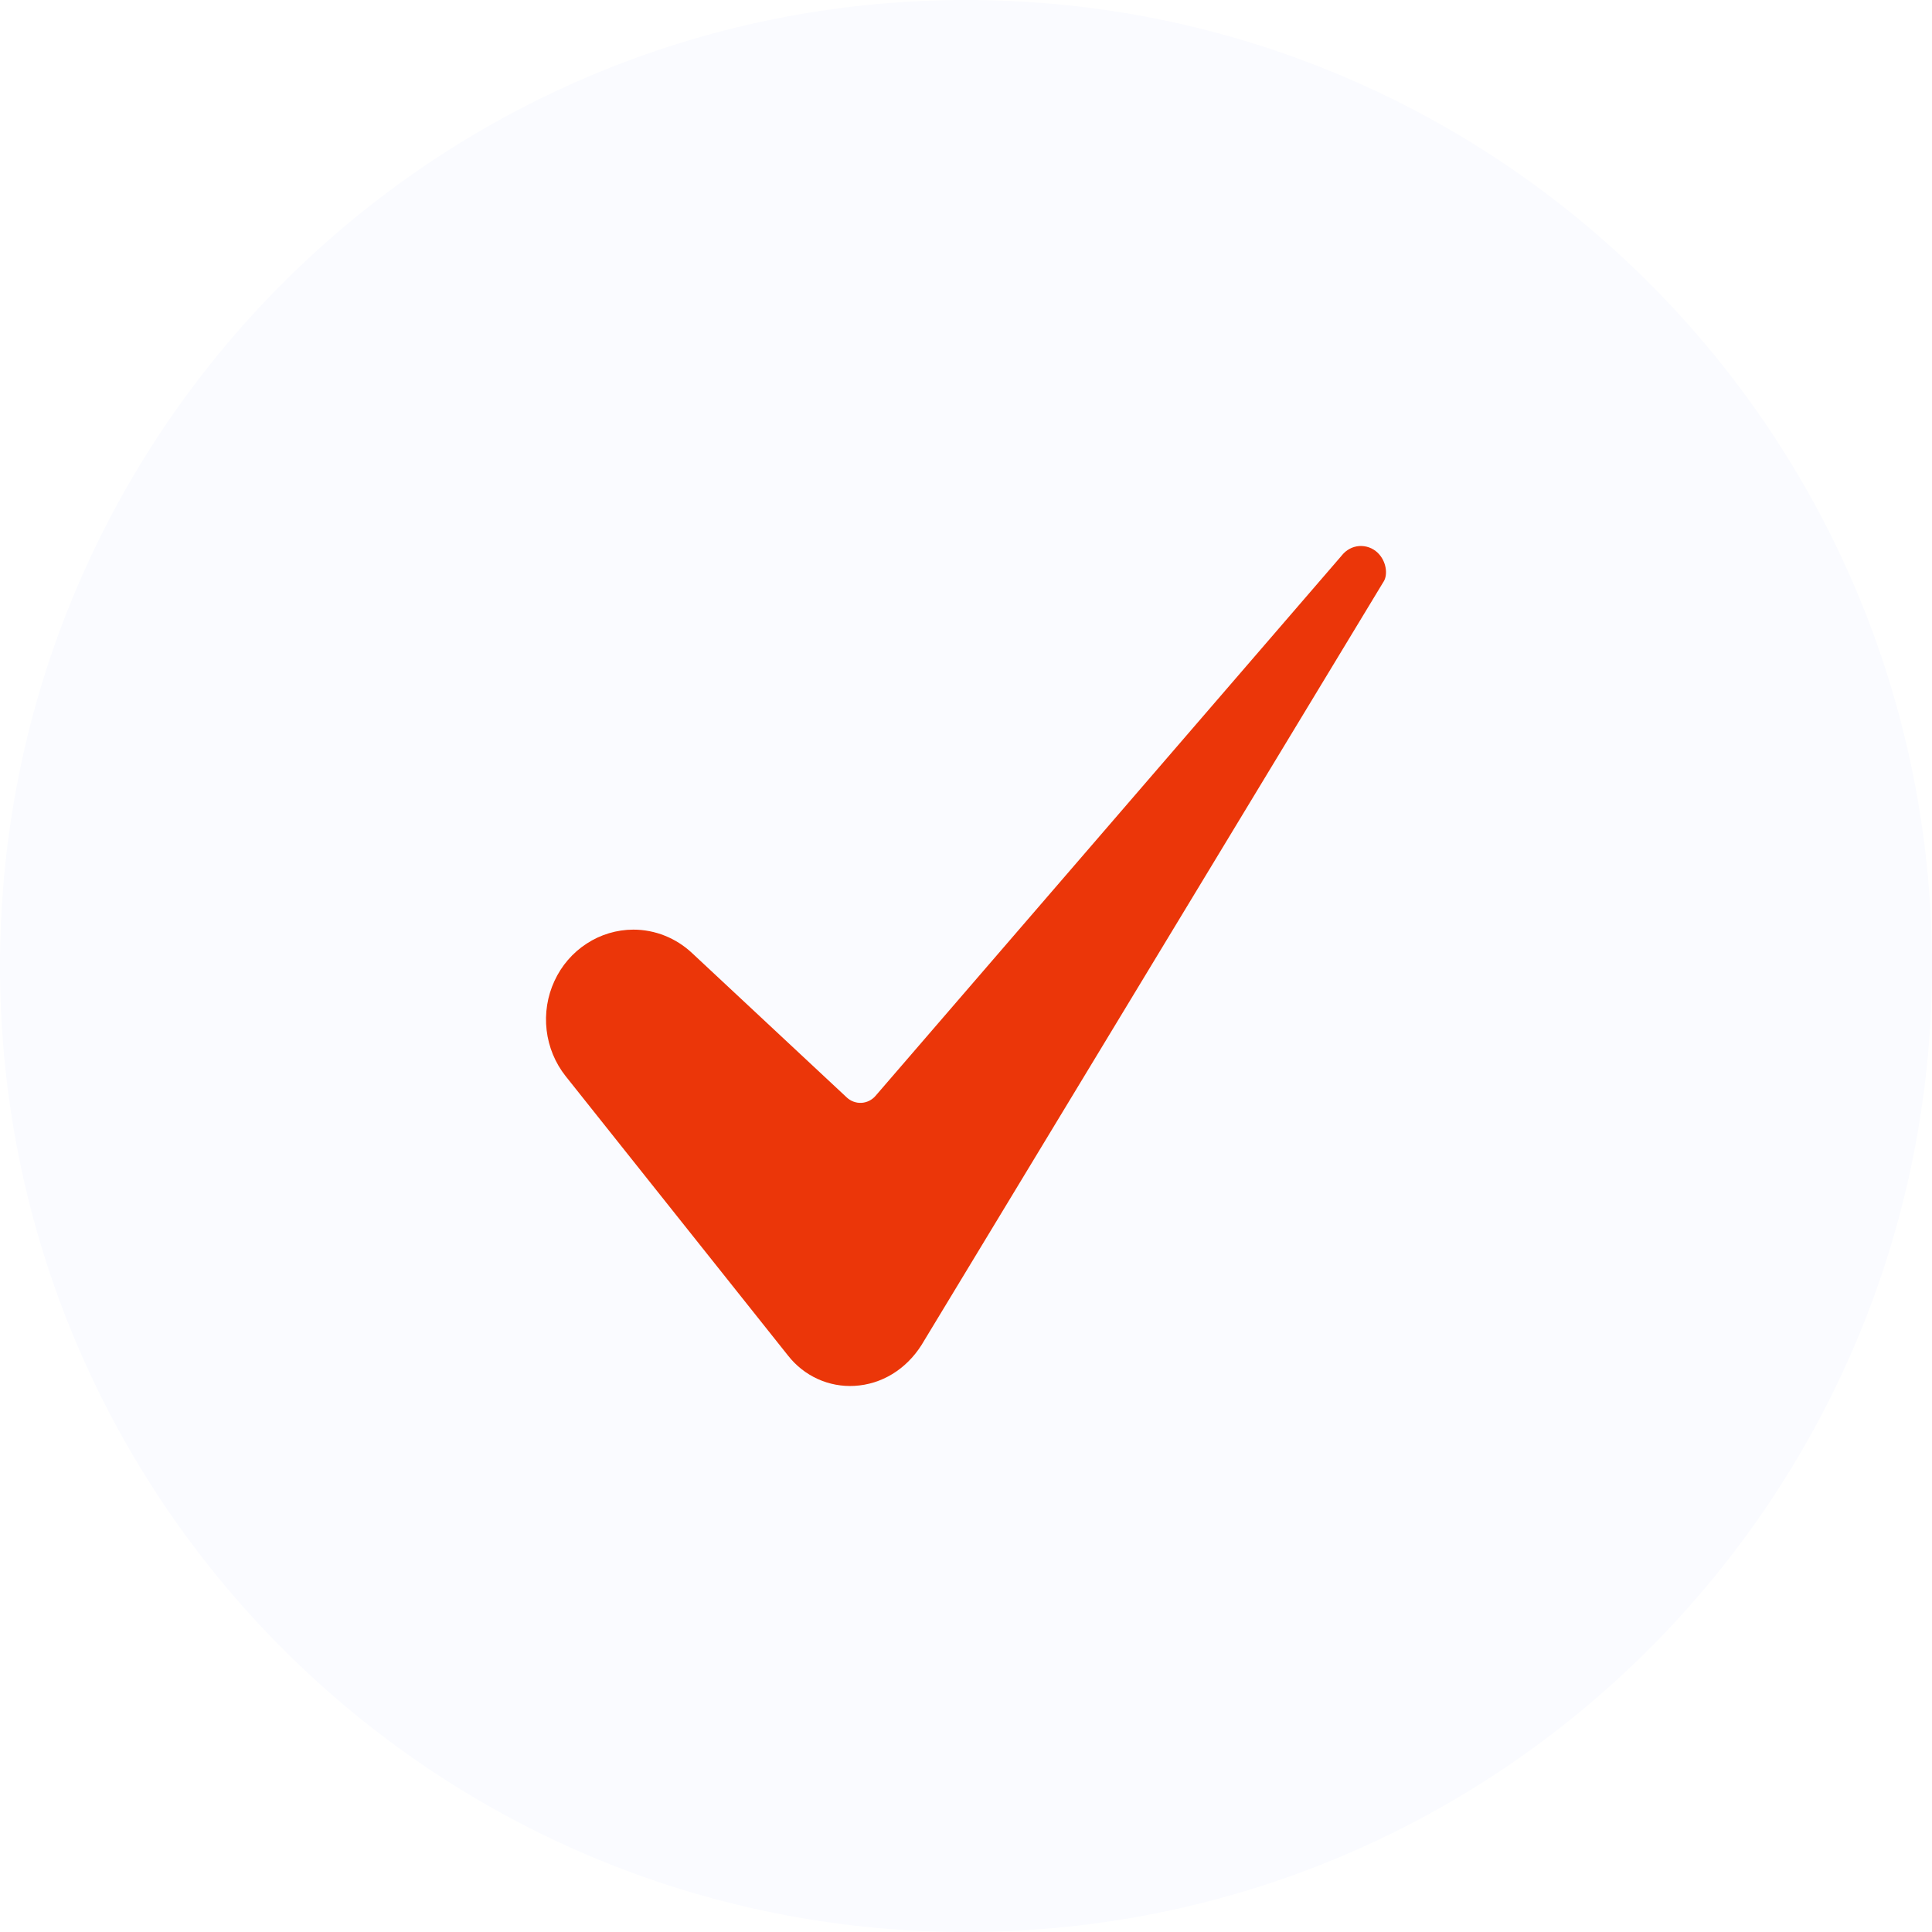
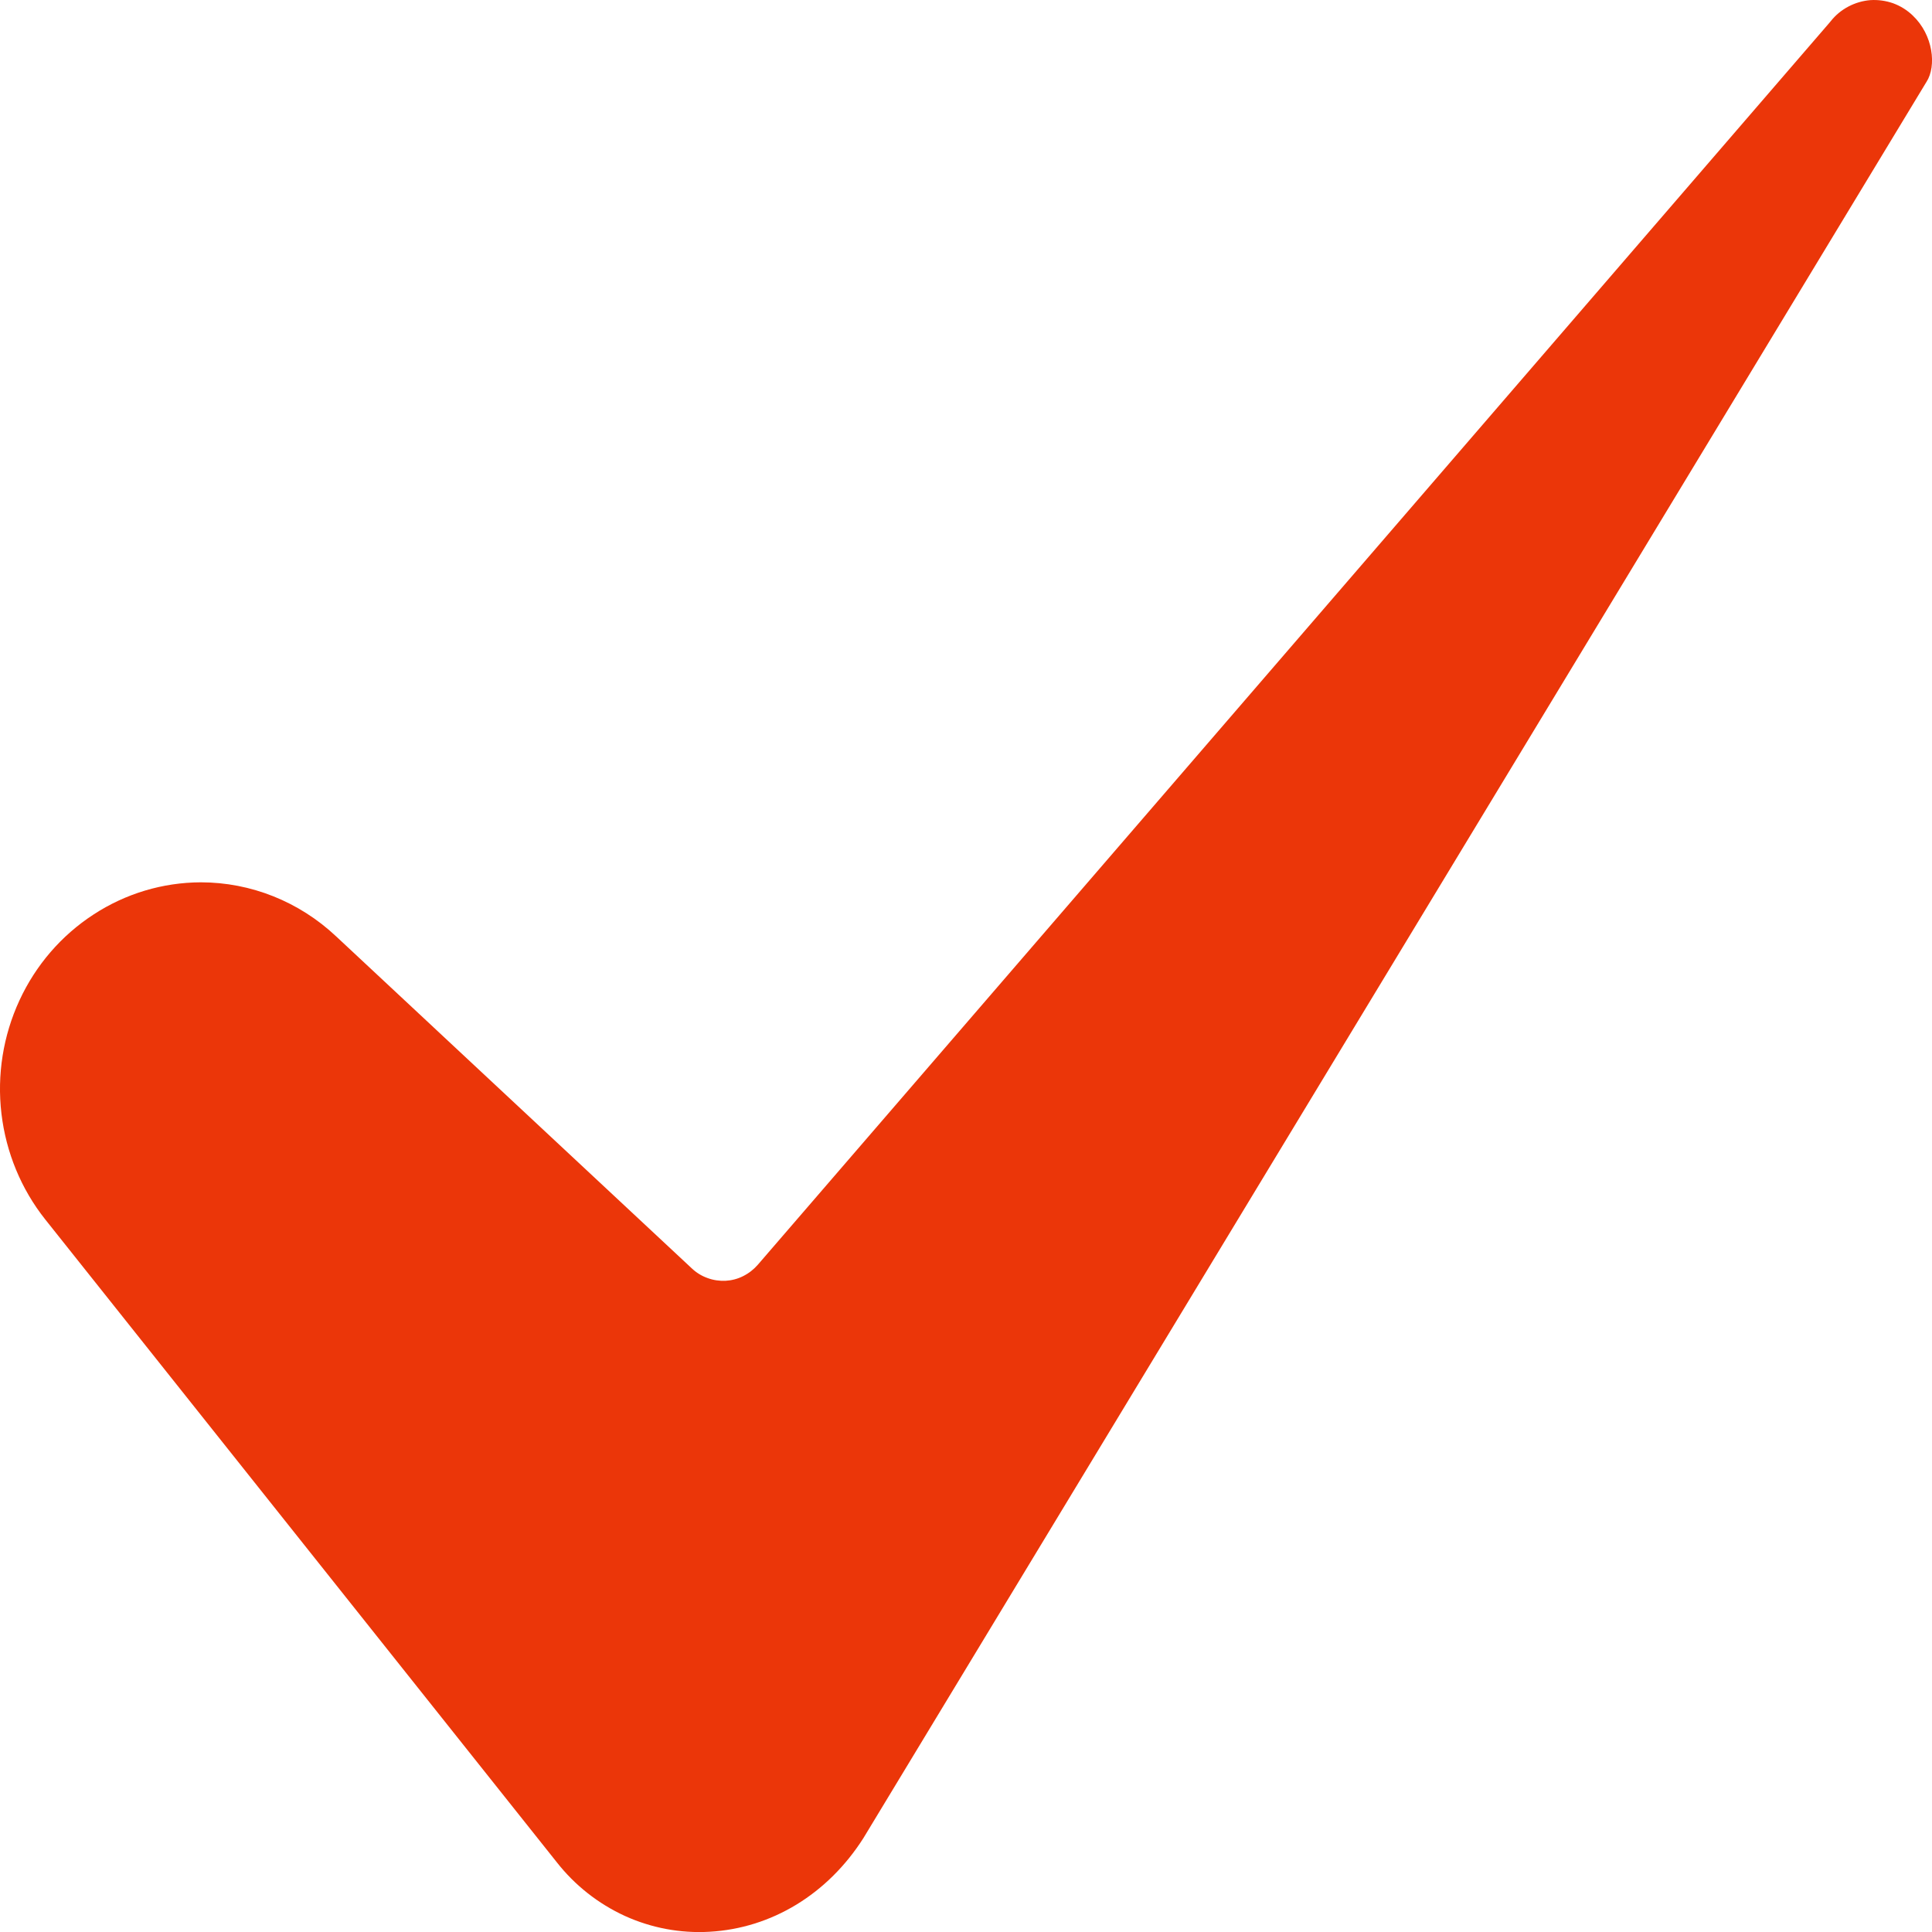
- <svg xmlns="http://www.w3.org/2000/svg" width="46" height="46" viewBox="0 0 46 46" fill="none">
-   <rect width="46" height="46" rx="23" fill="#FAFBFF" />
-   <path d="M15.079 22.134C14.685 22.135 14.3 22.25 13.968 22.467C13.635 22.683 13.369 22.992 13.201 23.357C13.032 23.722 12.968 24.128 13.015 24.529C13.062 24.93 13.219 25.309 13.467 25.622L18.763 32.276C18.952 32.517 19.194 32.708 19.469 32.833C19.744 32.958 20.044 33.014 20.345 32.997C20.988 32.961 21.568 32.609 21.938 32.029L32.938 13.856C32.94 13.853 32.942 13.85 32.944 13.847C33.047 13.684 33.013 13.362 32.8 13.159C32.742 13.104 32.673 13.061 32.598 13.034C32.522 13.007 32.443 12.996 32.363 13.001C32.283 13.007 32.206 13.029 32.135 13.067C32.064 13.105 32.002 13.157 31.951 13.22C31.947 13.225 31.943 13.23 31.939 13.235L20.845 26.093C20.803 26.142 20.752 26.181 20.694 26.21C20.637 26.238 20.575 26.255 20.511 26.258C20.448 26.262 20.384 26.252 20.324 26.23C20.264 26.209 20.209 26.174 20.162 26.131L16.48 22.694C16.097 22.334 15.598 22.134 15.079 22.134Z" fill="#EB3609" />
+ <svg xmlns="http://www.w3.org/2000/svg" width="16" height="16" viewBox="0 0 16 16" fill="none">
+   <path d="M1.663 7.307C1.348 7.308 1.04 7.4 0.774 7.574C0.508 7.747 0.296 7.993 0.161 8.285C0.026 8.577 -0.026 8.902 0.012 9.223C0.05 9.544 0.175 9.847 0.374 10.098L4.61 15.421C4.761 15.614 4.955 15.766 5.175 15.867C5.395 15.967 5.636 16.012 5.876 15.998C6.39 15.969 6.854 15.687 7.15 15.223L15.95 0.685C15.952 0.682 15.953 0.68 15.955 0.677C16.038 0.547 16.011 0.29 15.84 0.128C15.793 0.083 15.738 0.049 15.678 0.027C15.618 0.006 15.554 -0.003 15.49 0.001C15.427 0.006 15.365 0.024 15.308 0.054C15.251 0.084 15.201 0.125 15.161 0.176C15.158 0.18 15.155 0.184 15.151 0.188L6.276 10.474C6.242 10.513 6.201 10.545 6.155 10.568C6.11 10.591 6.06 10.604 6.009 10.607C5.958 10.609 5.907 10.602 5.859 10.584C5.811 10.567 5.767 10.54 5.729 10.504L2.784 7.755C2.478 7.467 2.078 7.307 1.663 7.307Z" fill="#EB3609" />
</svg>
